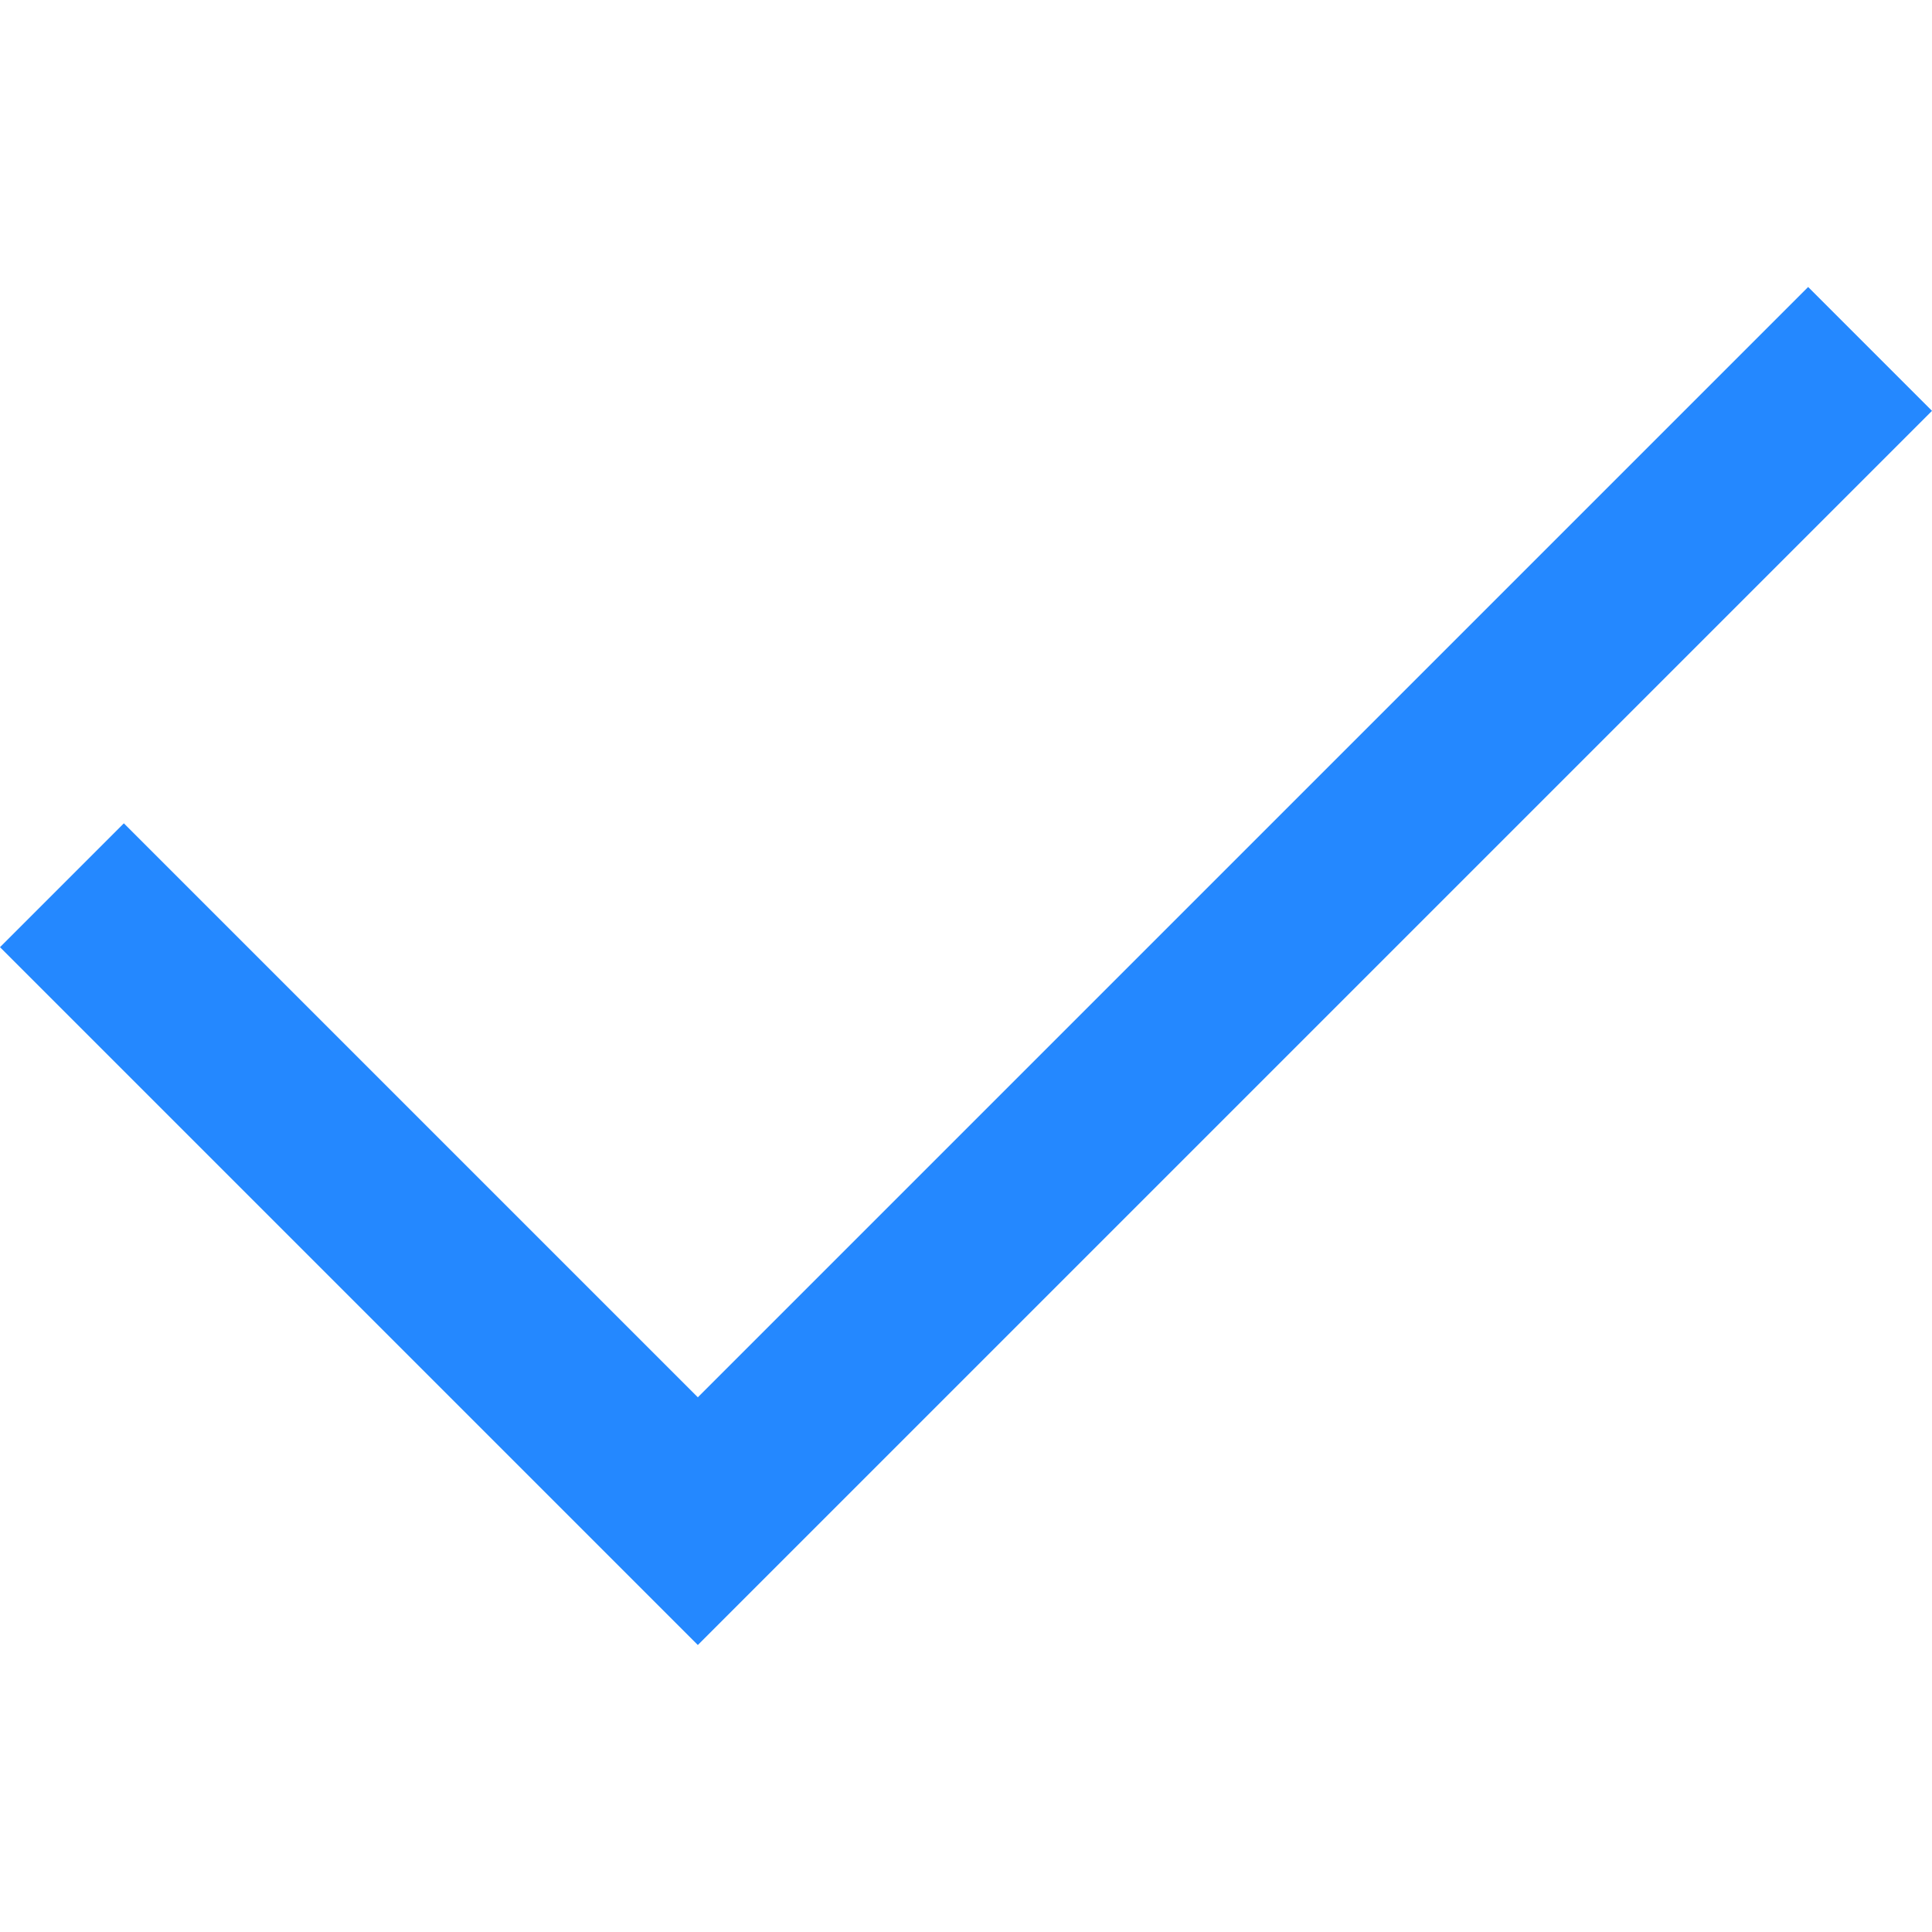
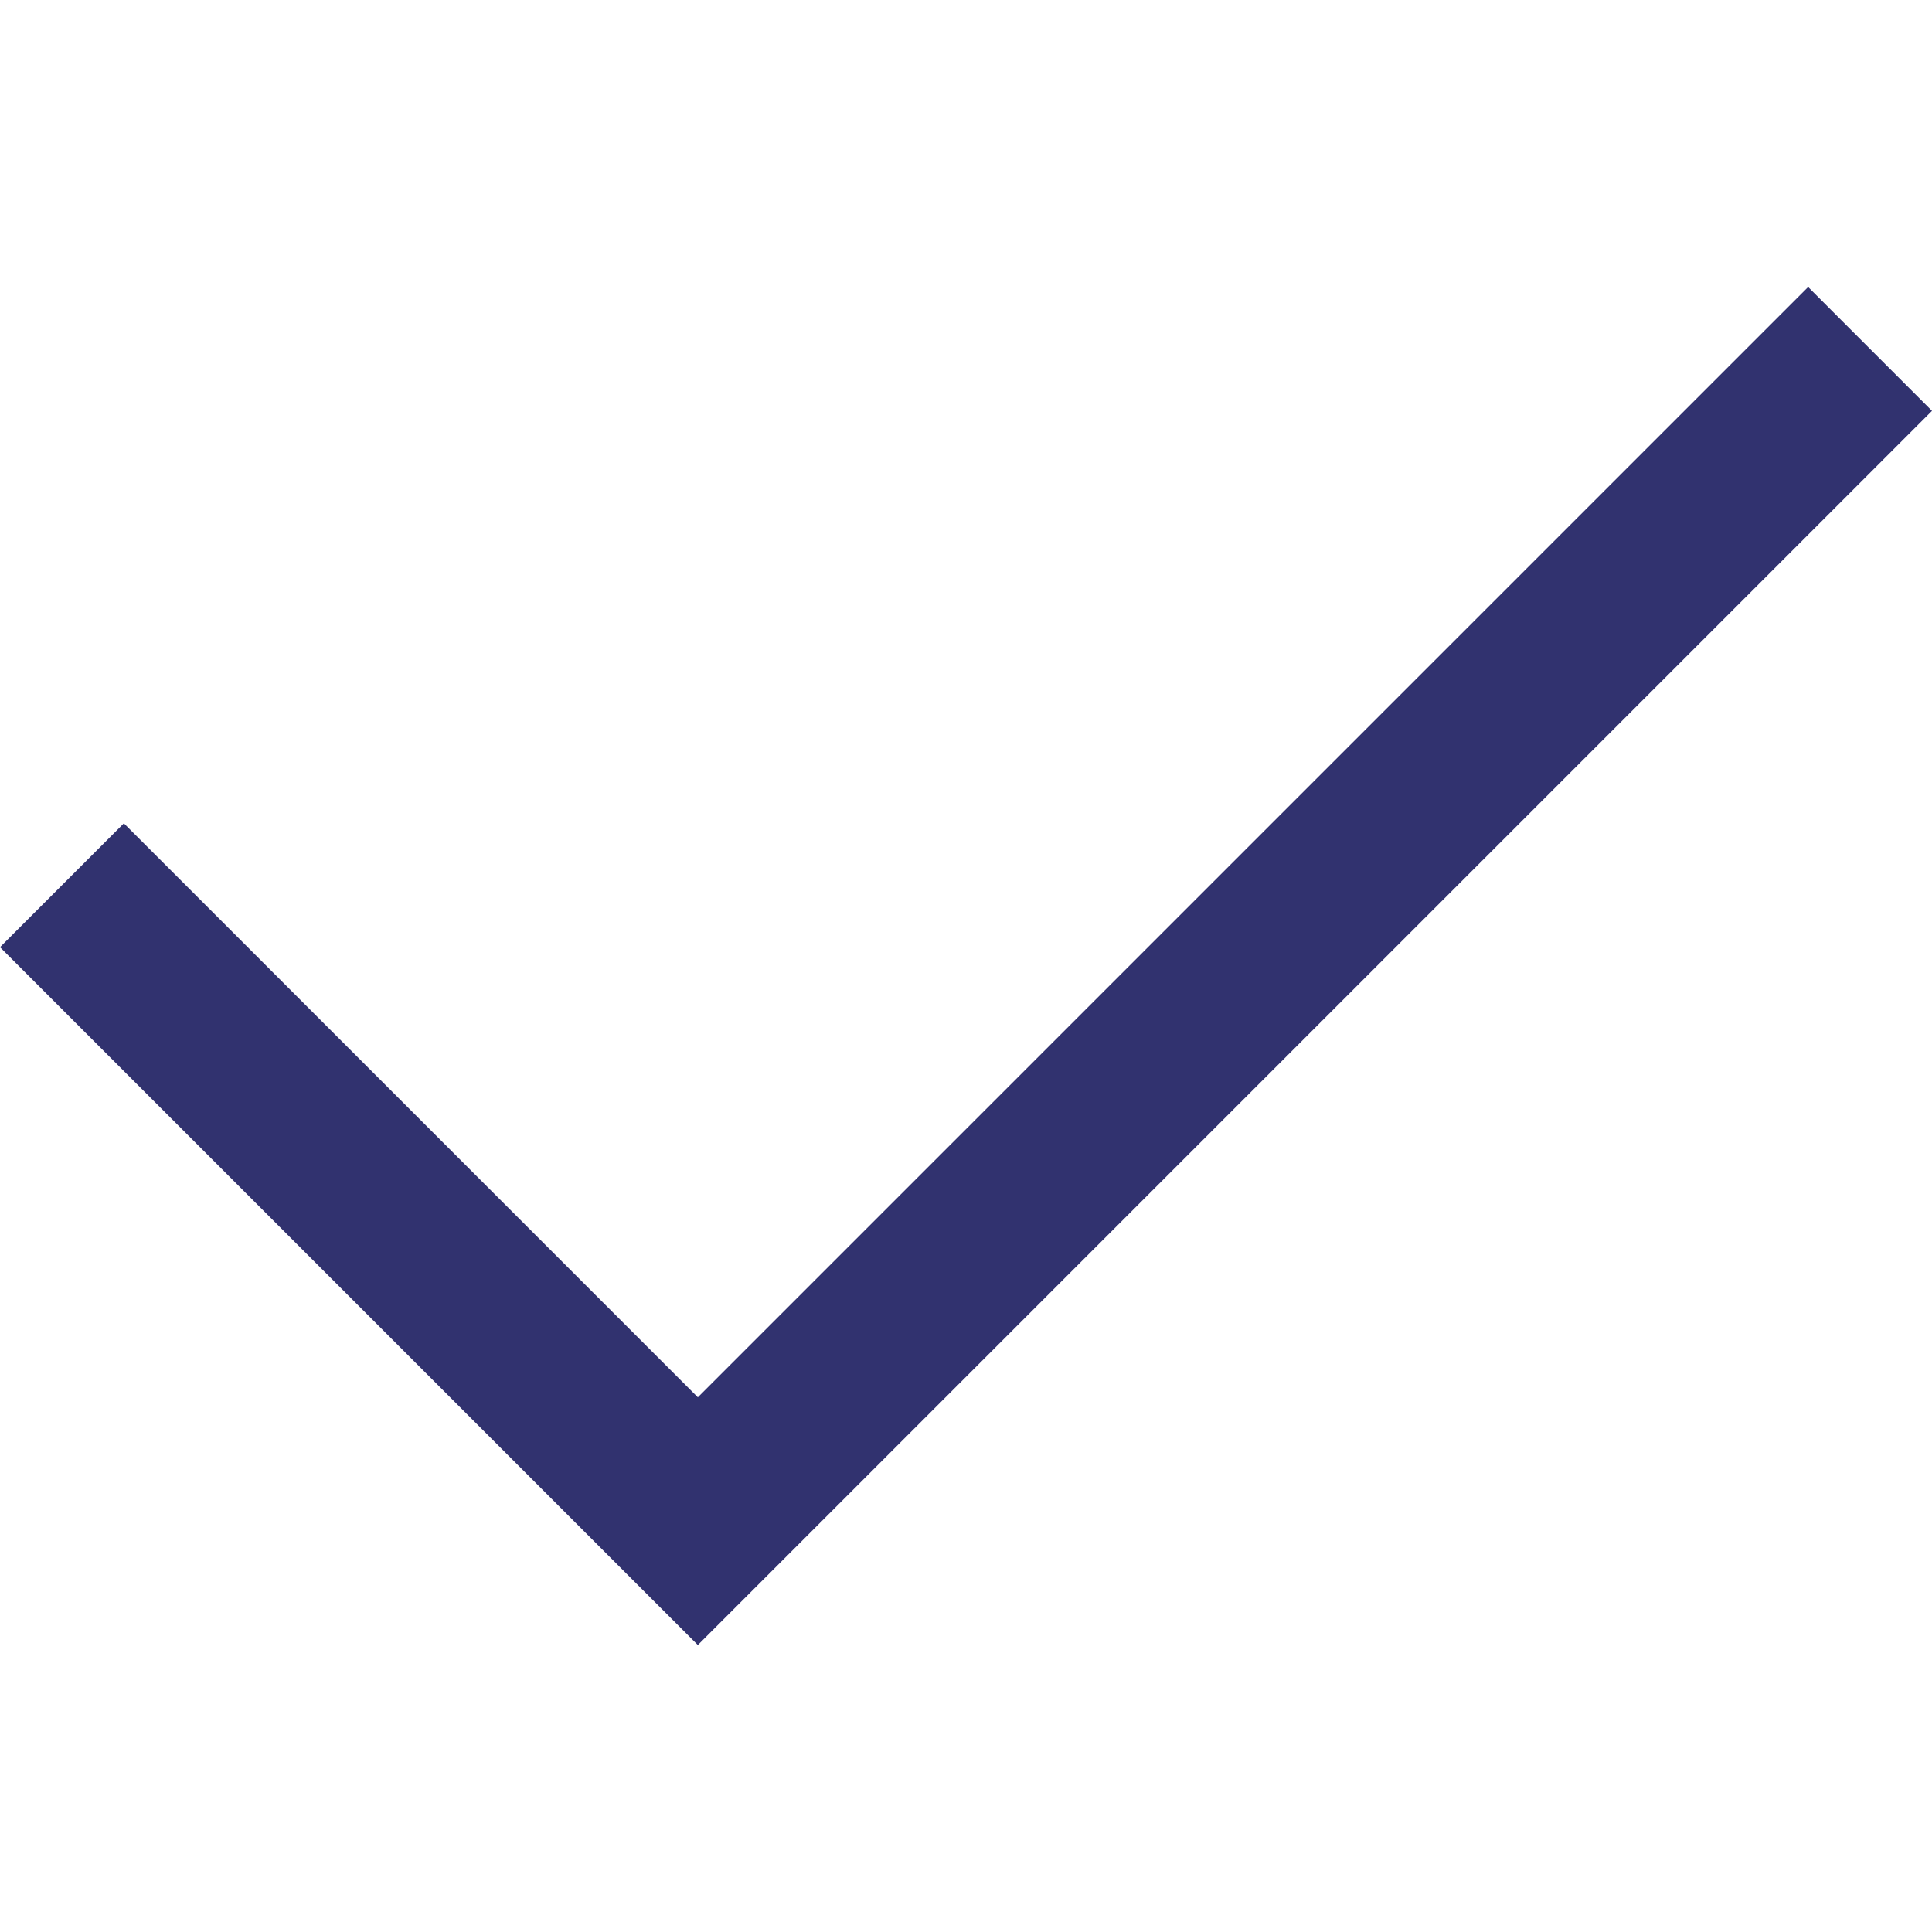
<svg xmlns="http://www.w3.org/2000/svg" version="1.1" id="Layer_1" x="0px" y="0px" viewBox="0 0 441.179 441.179" style="enable-background:new 0 0 441.179 441.179;" xml:space="preserve">
-   <polygon style="fill:#2488FF;" points="159.352,375.643 0,216.293 28.284,188.009 159.352,319.075 412.896,65.535 441.179,93.82 " />
+   <polygon style="fill:#31326f;" points="159.352,375.643 0,216.293 28.284,188.009 159.352,319.075 412.896,65.535 441.179,93.82 " />
  <g>
</g>
  <g>
</g>
  <g>
</g>
  <g>
</g>
  <g>
</g>
  <g>
</g>
  <g>
</g>
  <g>
</g>
  <g>
</g>
  <g>
</g>
  <g>
</g>
  <g>
</g>
  <g>
</g>
  <g>
</g>
  <g>
</g>
</svg>
